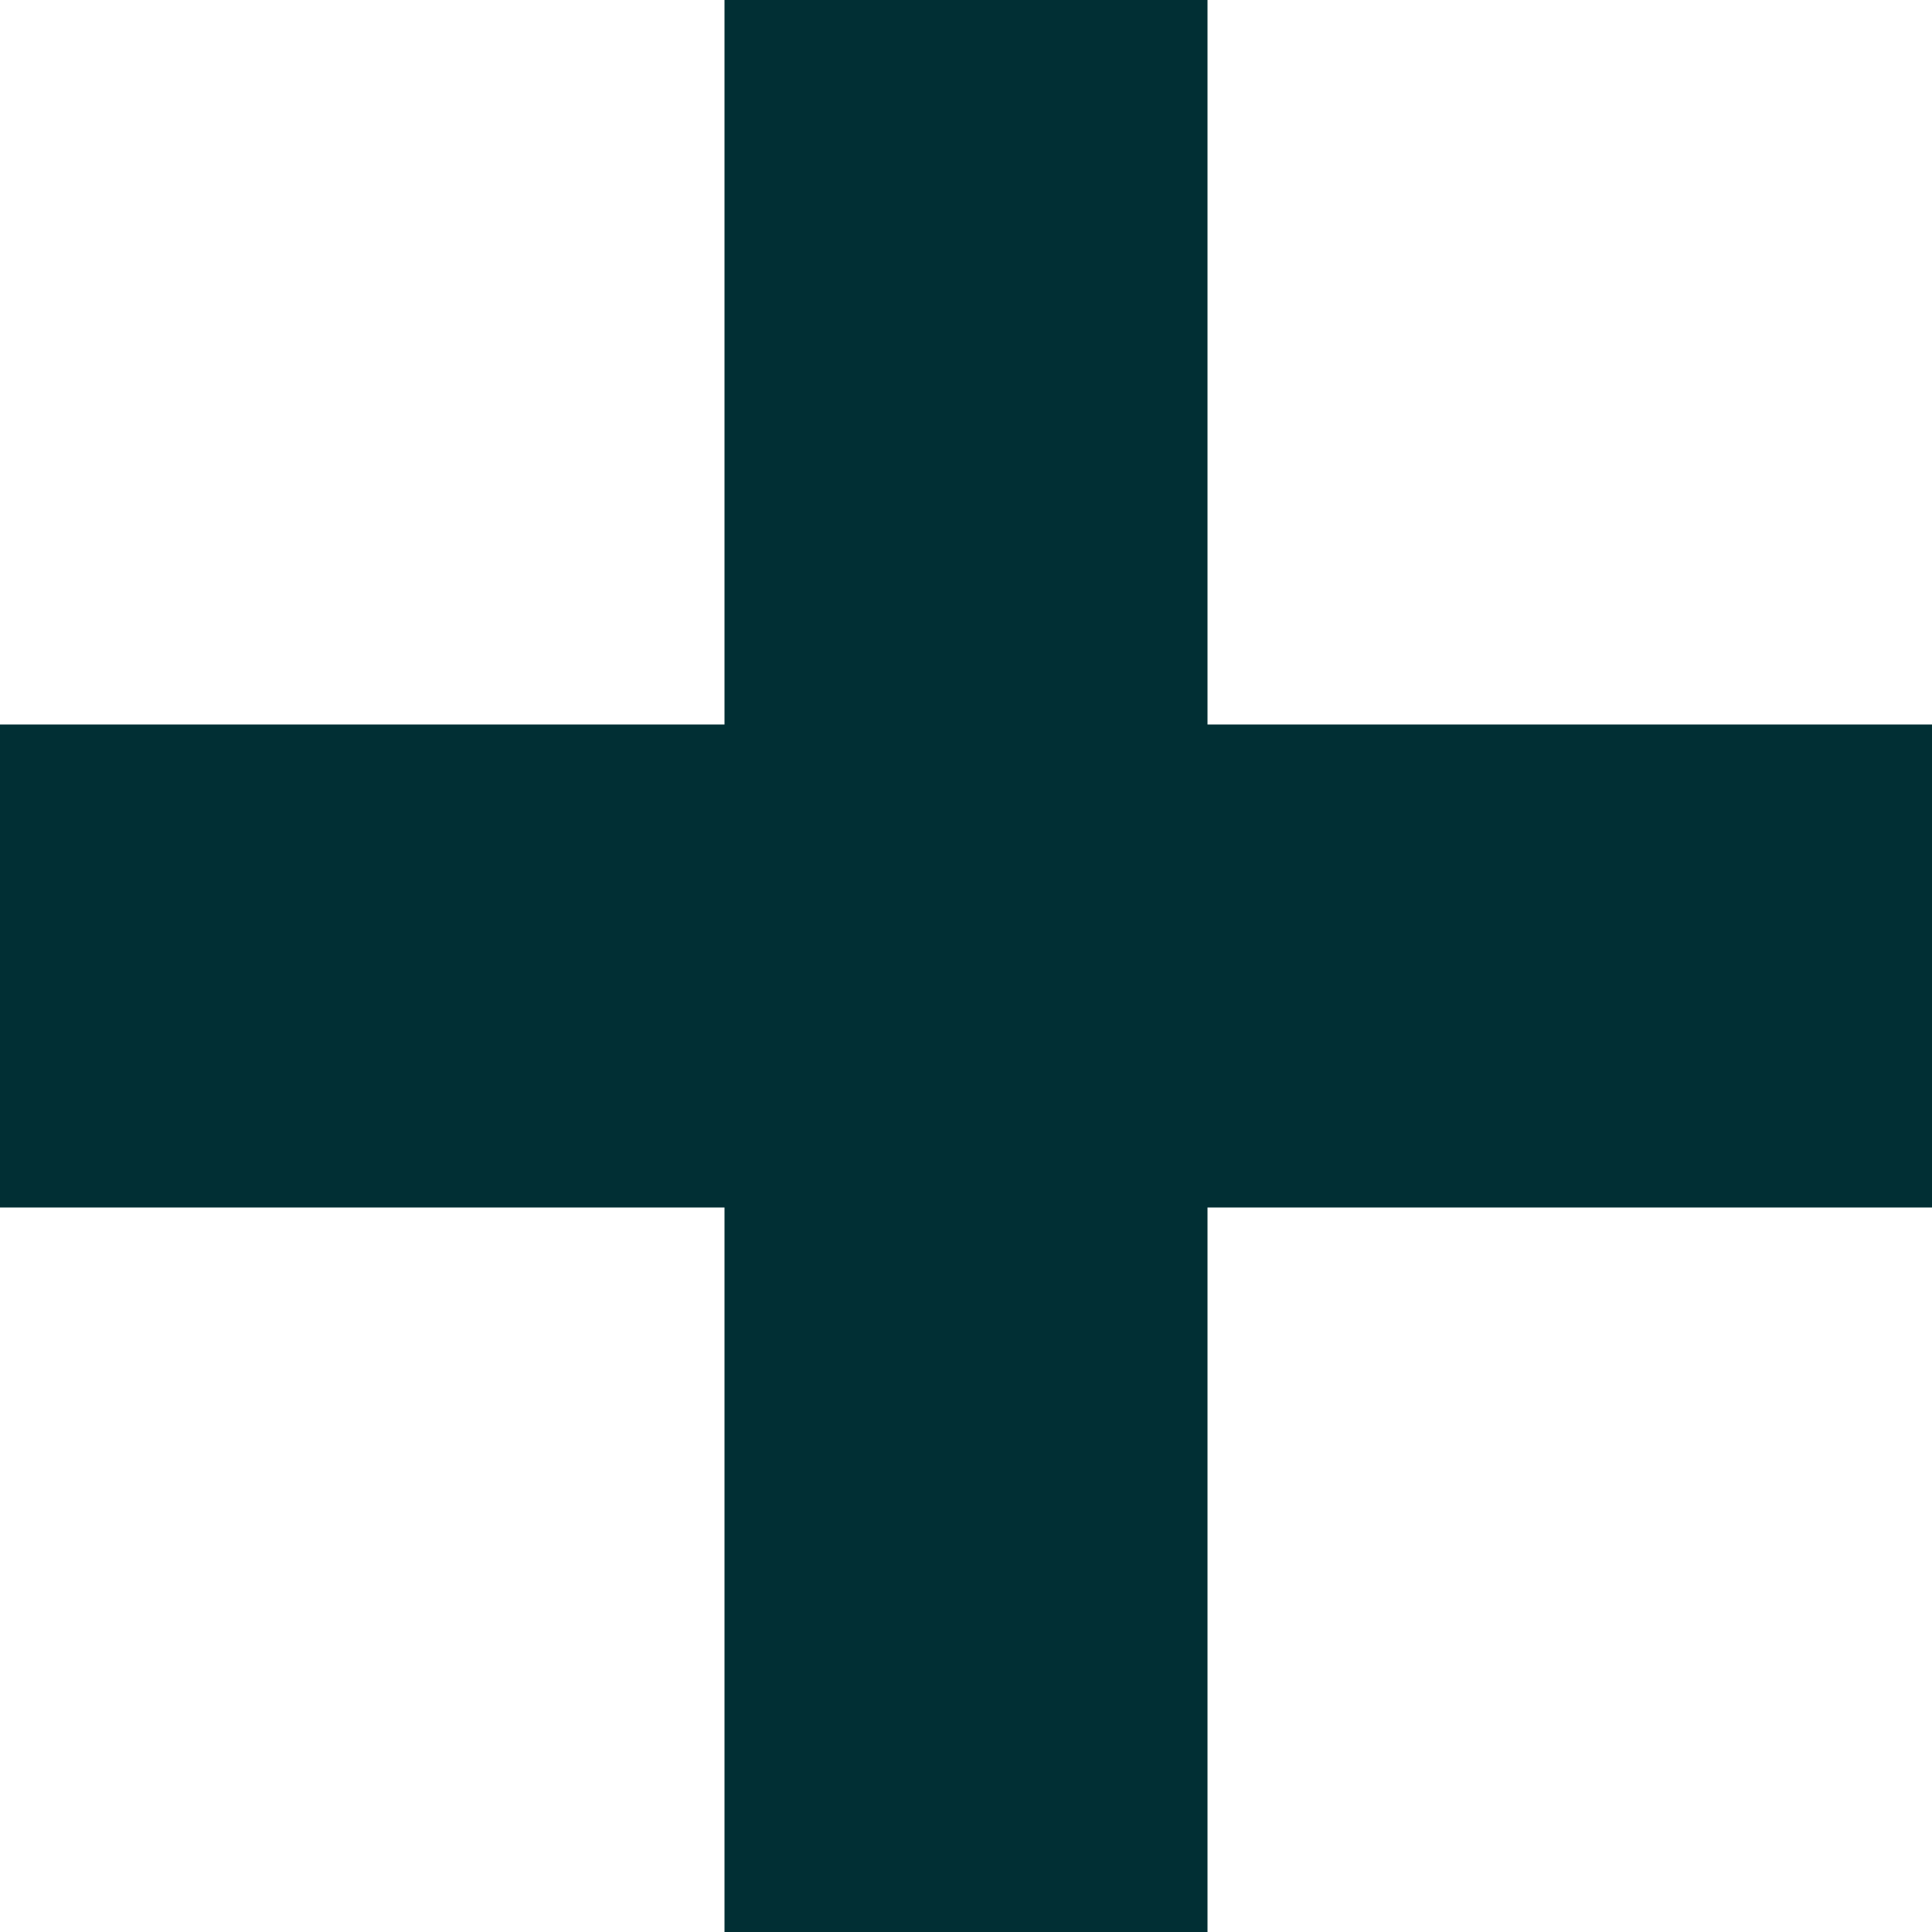
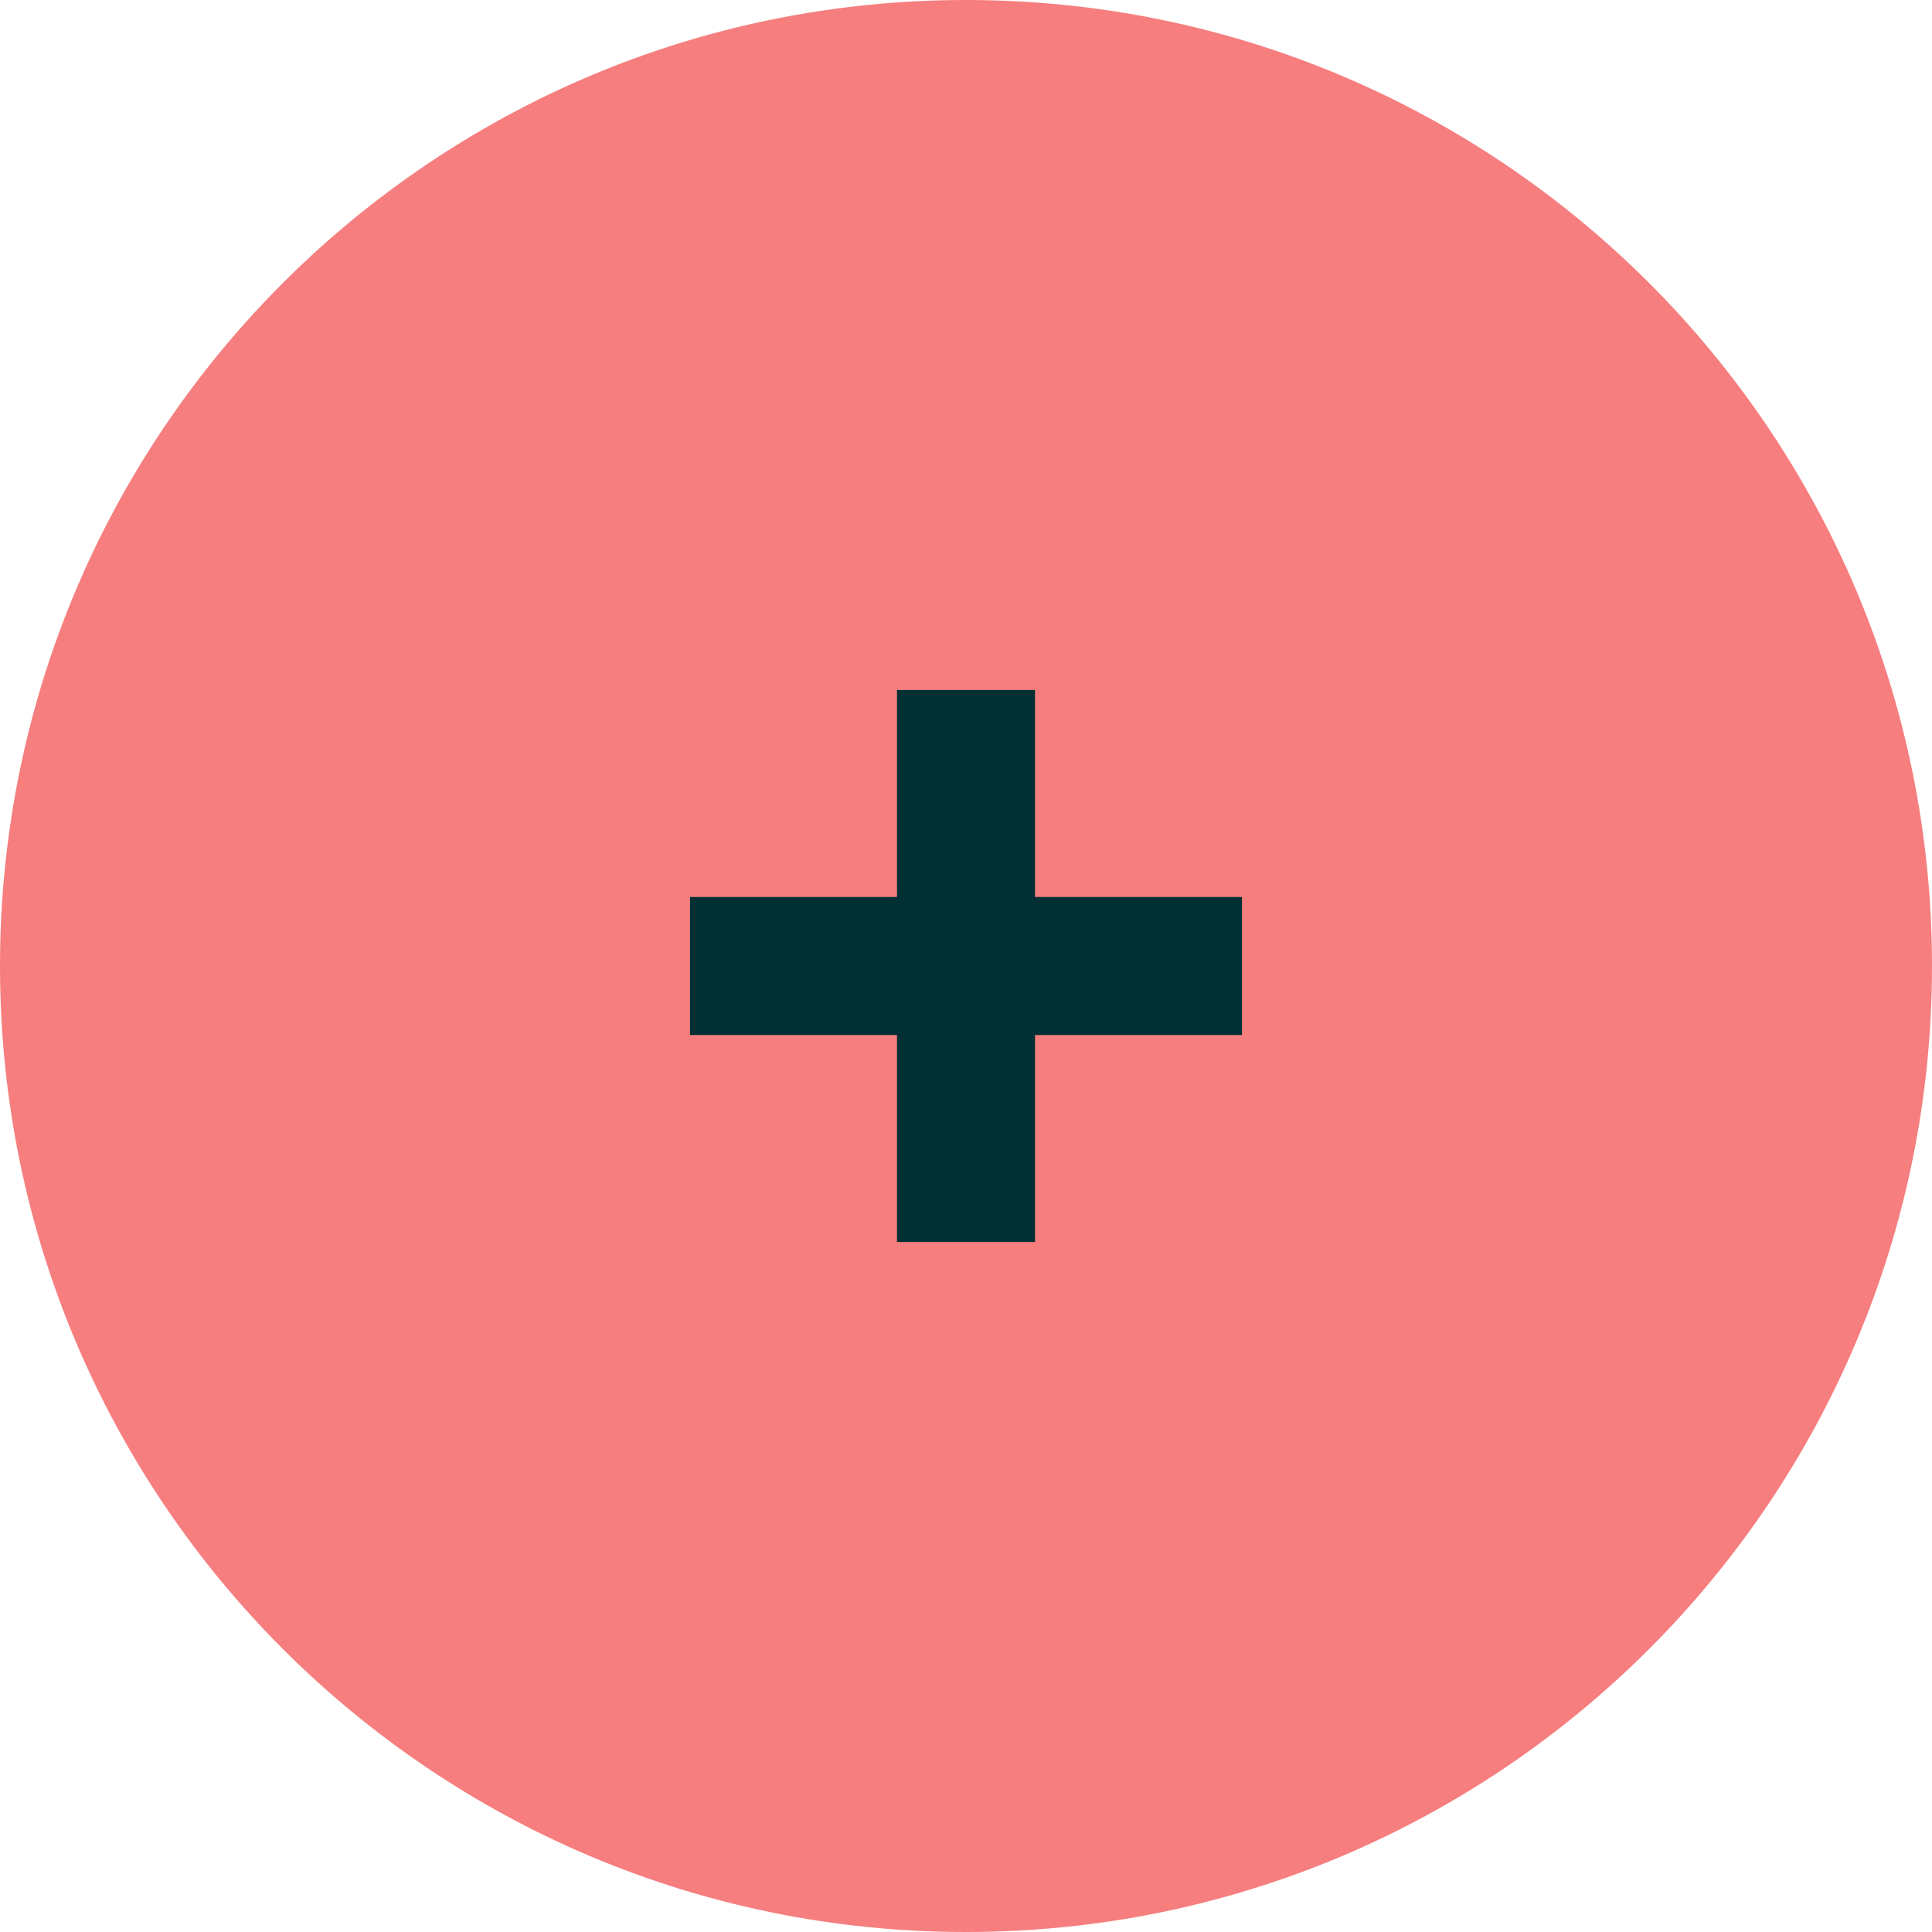
- <svg xmlns="http://www.w3.org/2000/svg" width="16" height="16" viewBox="0 0 16 16" fill="none">
-   <path fill-rule="evenodd" clip-rule="evenodd" d="M10 0H6V6H0V10H6V16H10V10H16V6H10V0Z" fill="#012F34" />
+ <svg xmlns="http://www.w3.org/2000/svg" width="56" height="56" viewBox="0 0 56 56" fill="none">
+   <circle cx="28" cy="28" r="28" fill="#F67E7E" />
+   <path fill-rule="evenodd" clip-rule="evenodd" d="M30 20H26V26H20V30H26V36H30V30H36V26H30V20Z" fill="#012F34" />
</svg>
